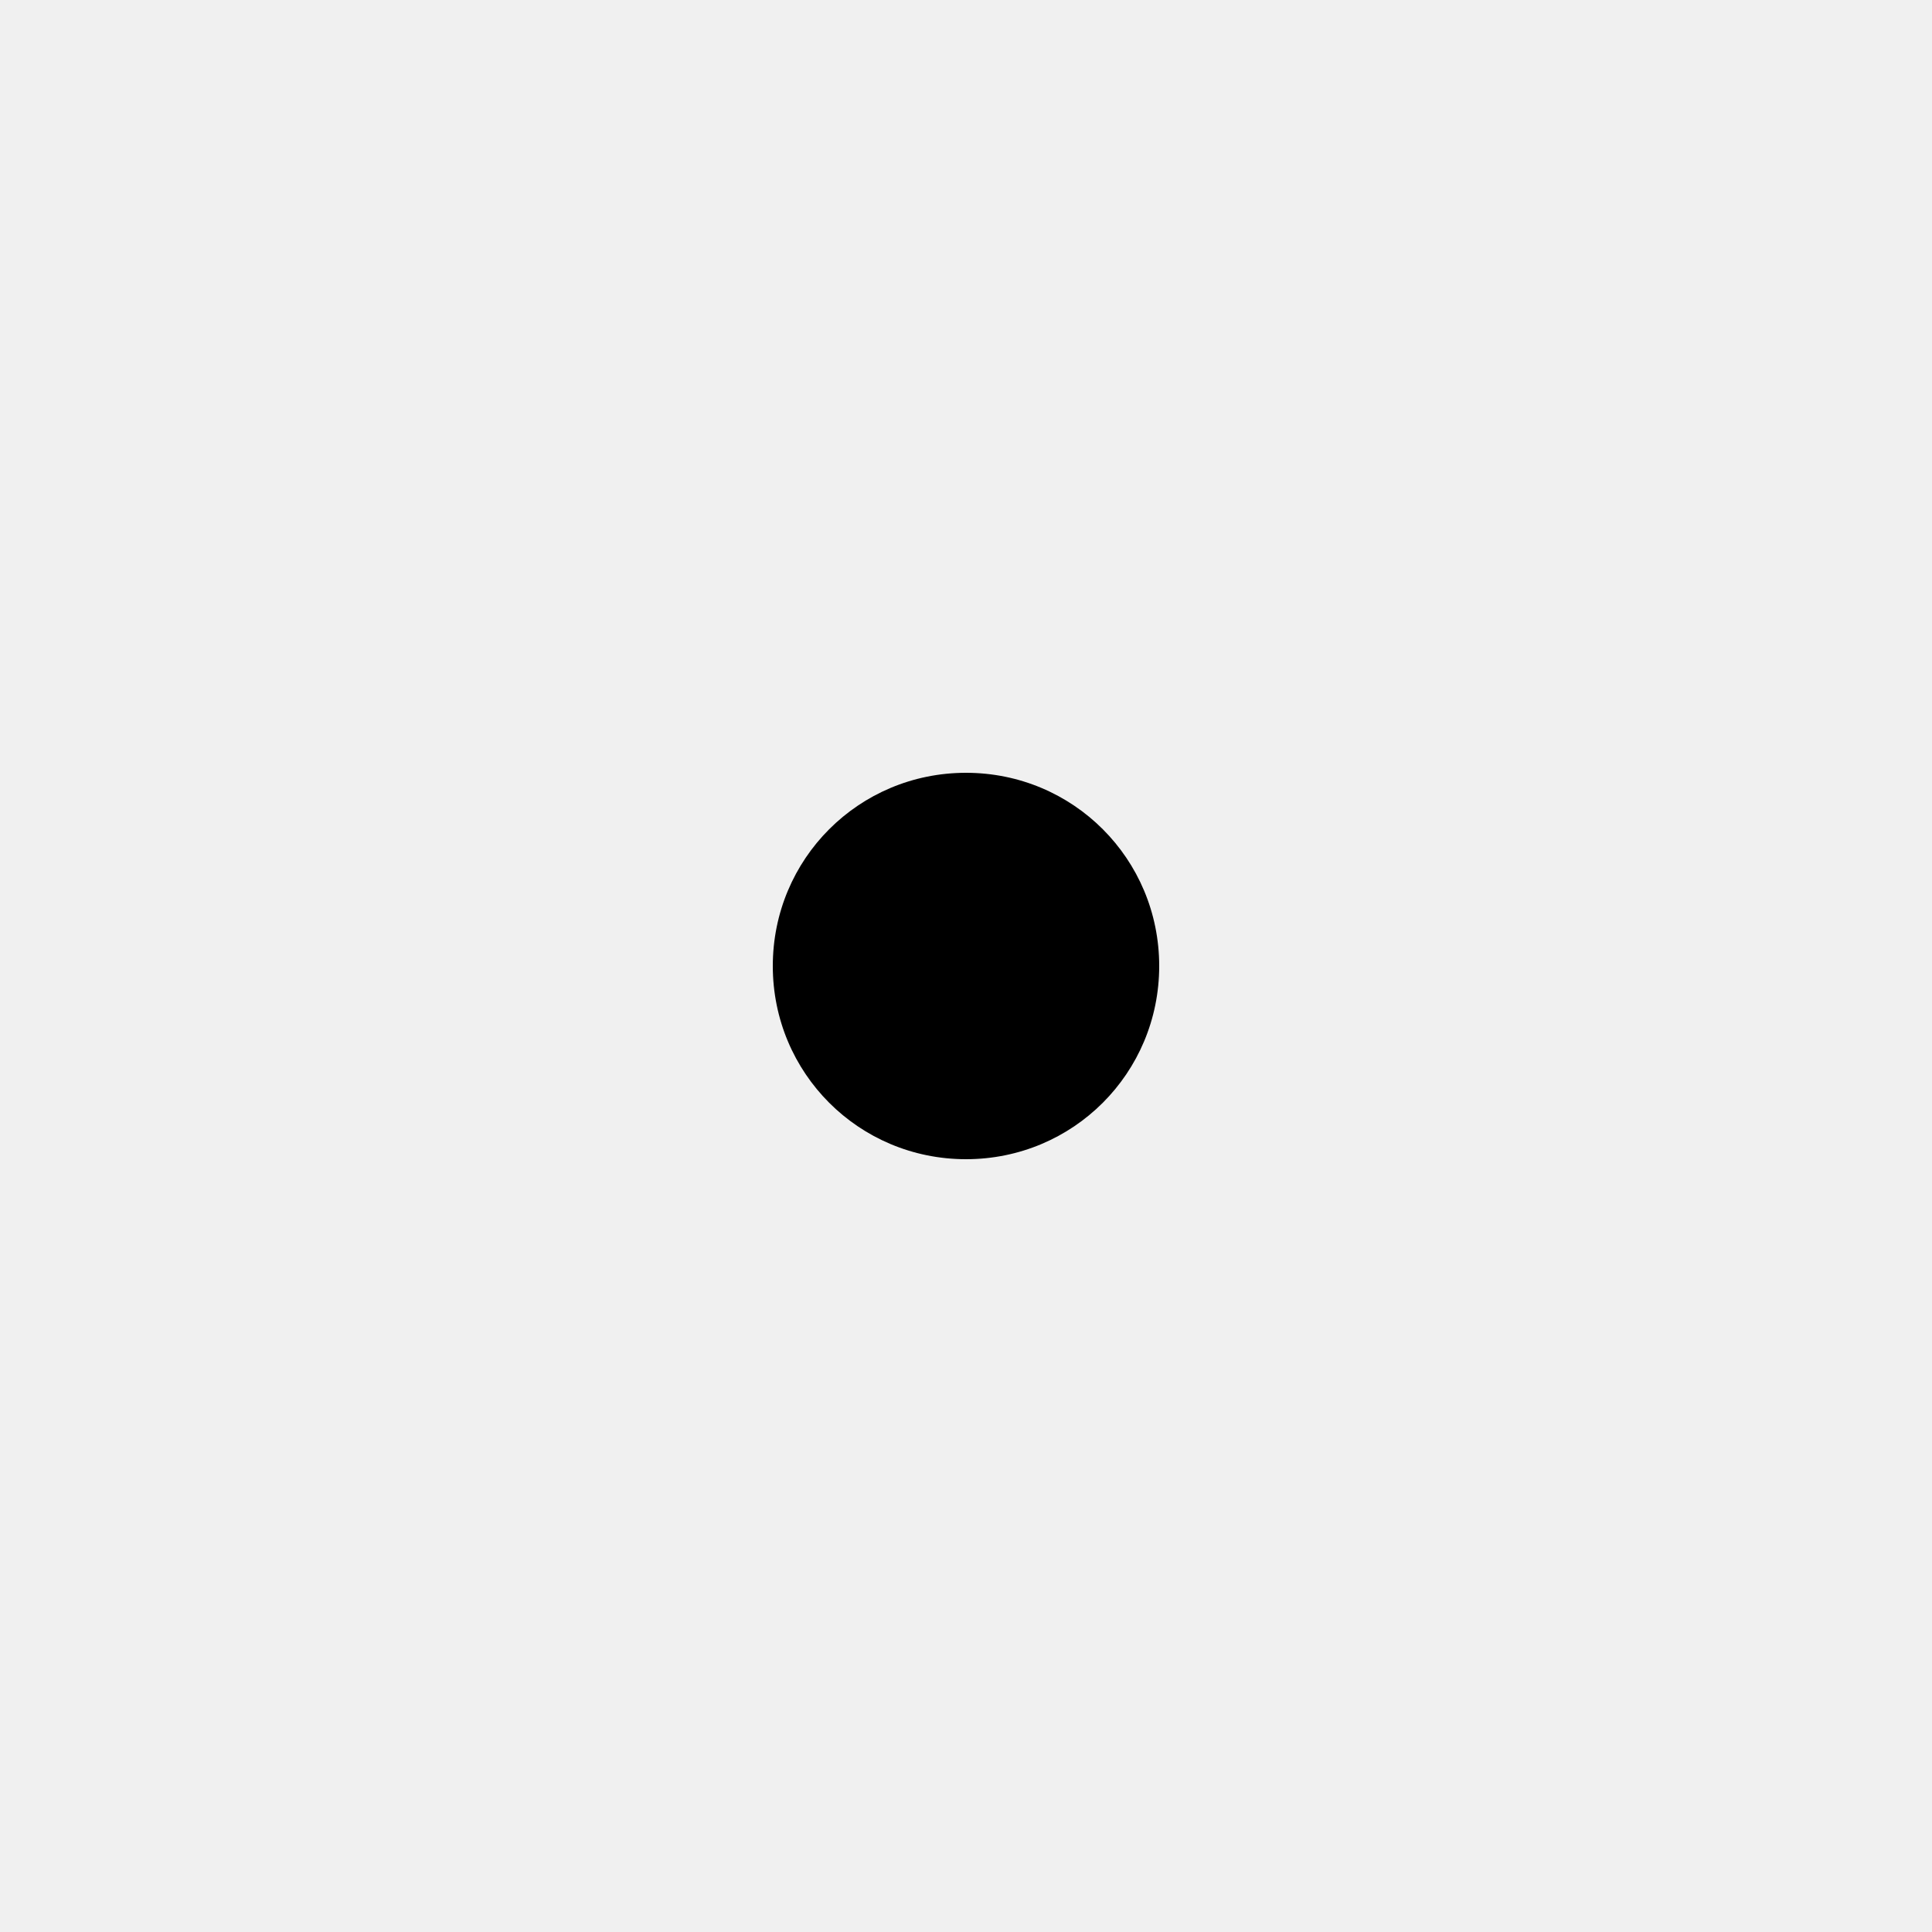
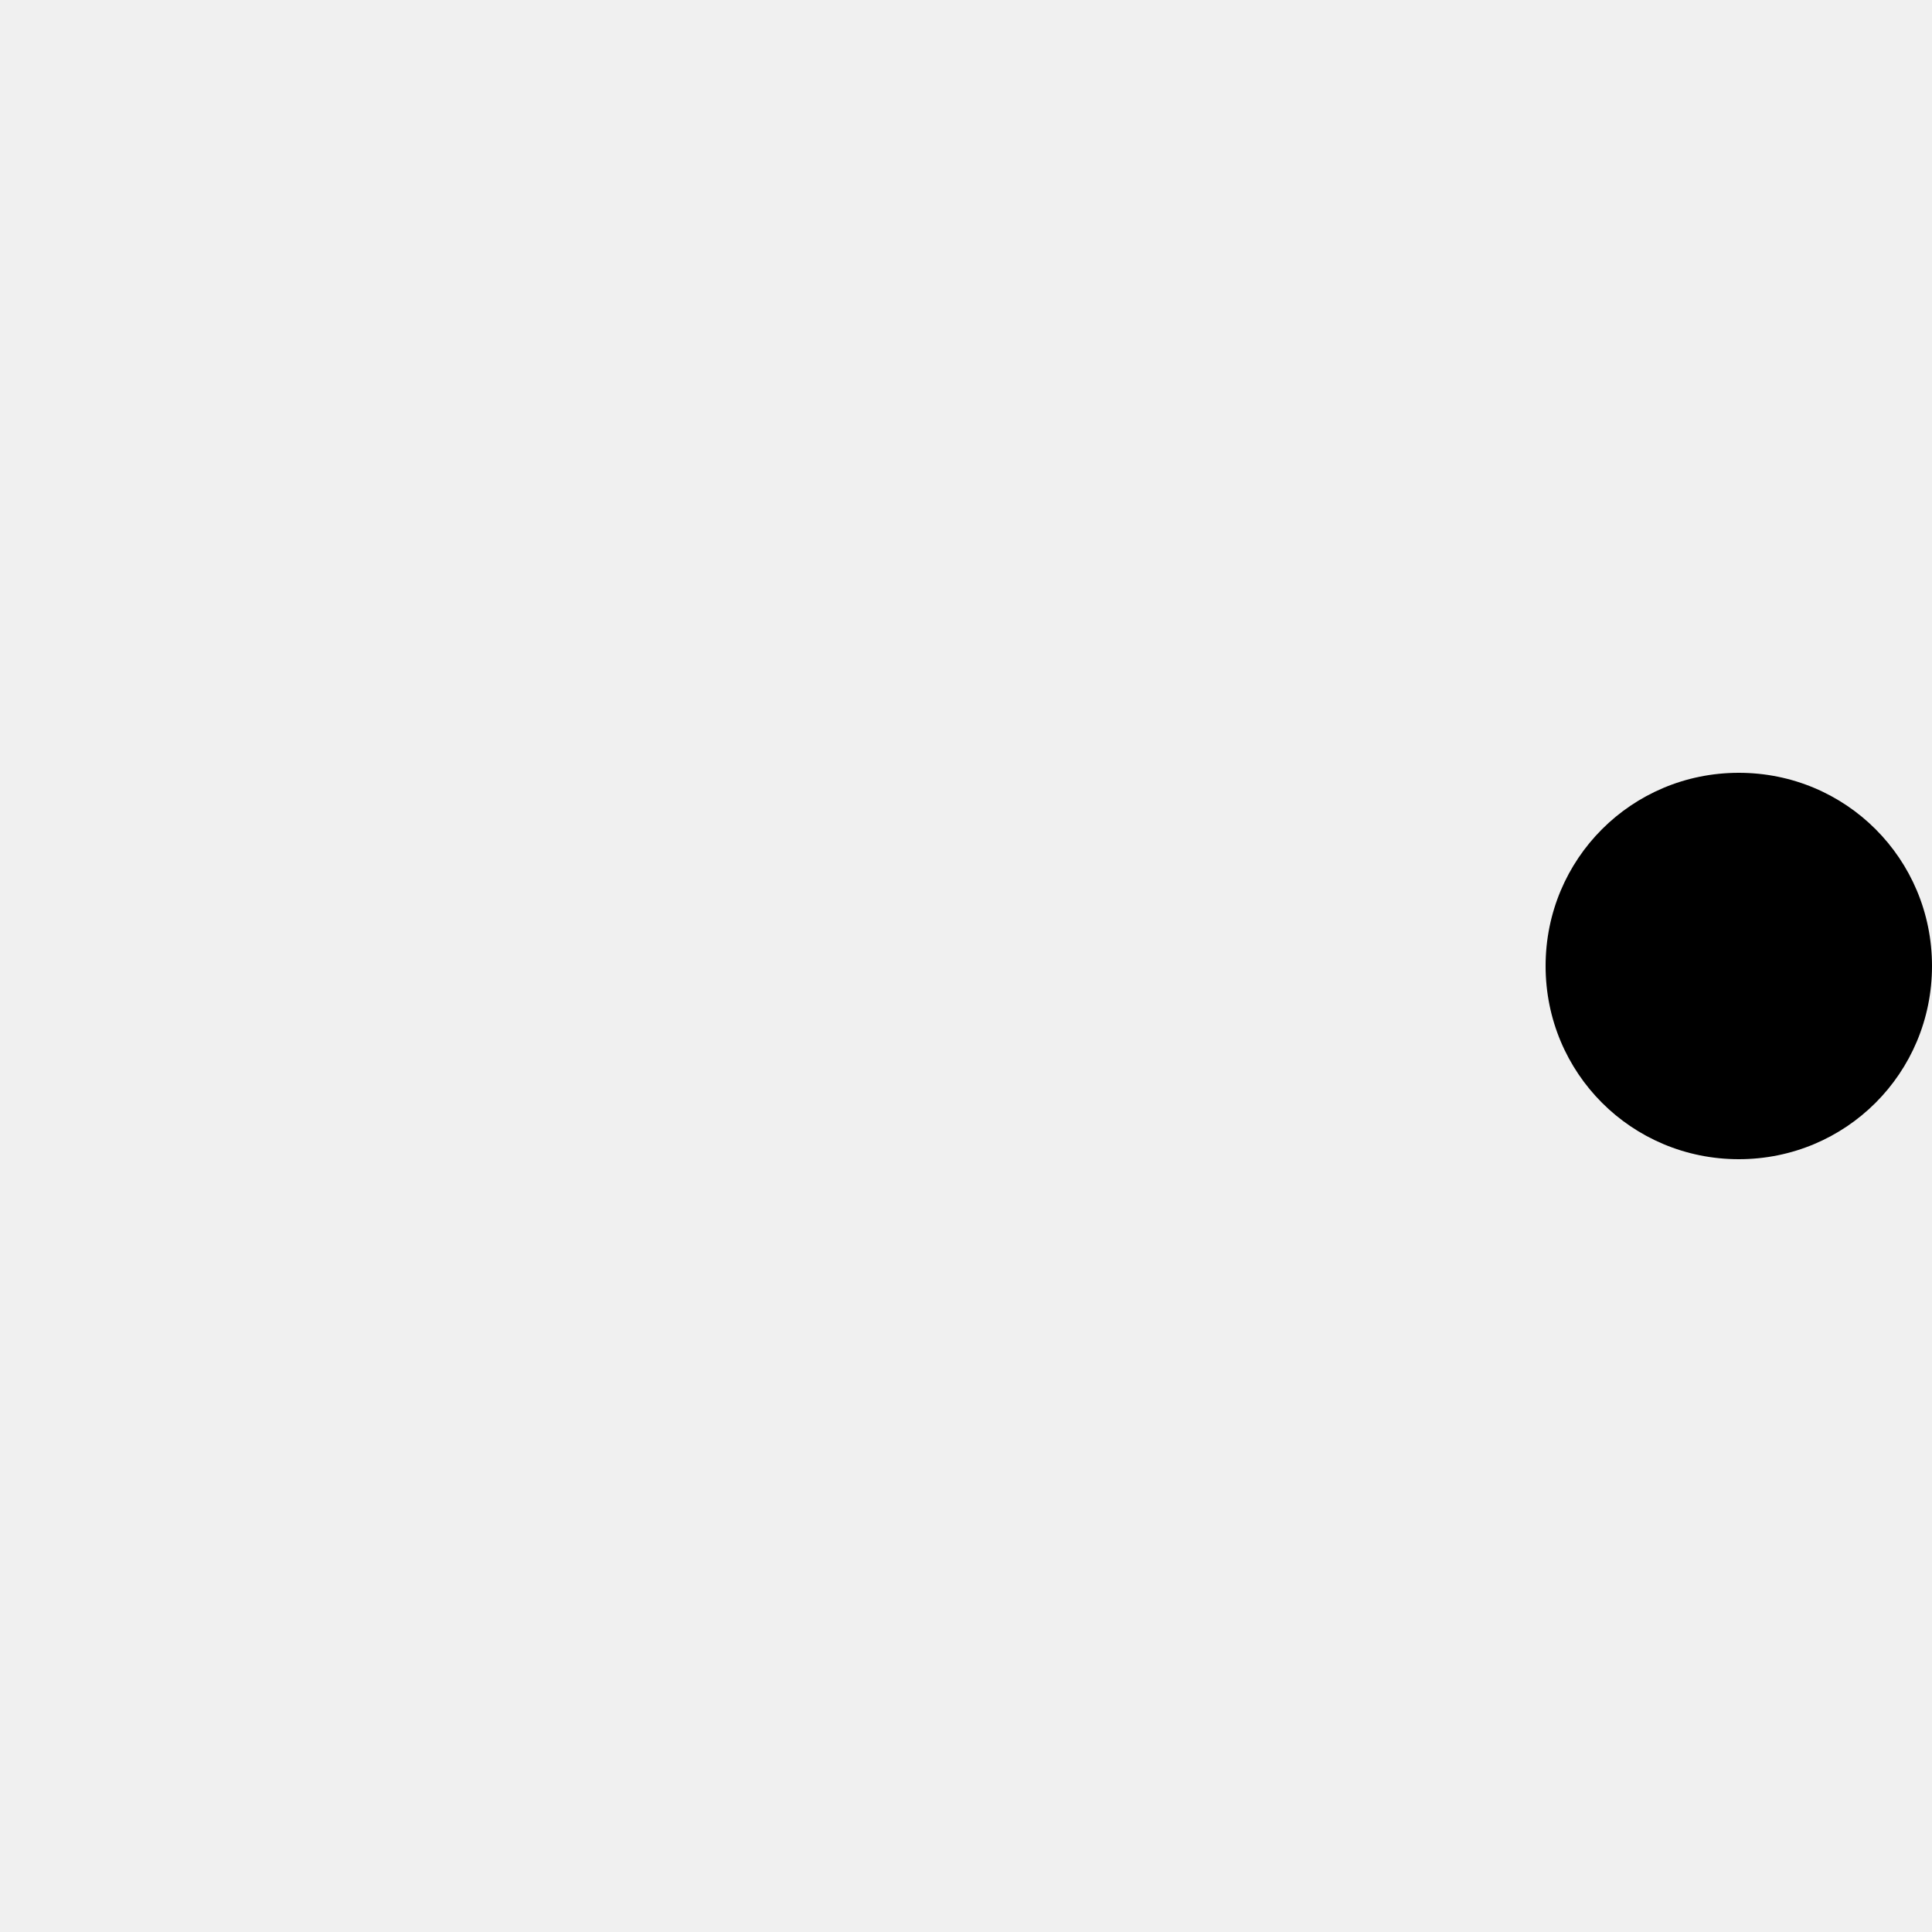
<svg xmlns="http://www.w3.org/2000/svg" version="1.1" id="Layer_1" x="0px" y="0px" viewBox="0 0 128 128" style="enable-background:new 0 0 128 128;" xml:space="preserve">
-   <style type="text/css">
- 	.st0{fill:none;stroke:#000000;stroke-width:6.144;}
- 	.st1{fill:none;}
- 	.st2{fill:#FFFFFF;}
- </style>
  <g>
-     <path d="M64,76.8c7.1,0,12.8-5.7,12.8-12.8S71.1,51.2,64,51.2S51.2,56.9,51.2,64S56.9,76.8,64,76.8" />
+     <path d="M115.2,76.8c7.1,0,12.8-5.7,12.8-12.8s-5.7-12.8-12.8-12.8s-12.8,5.7-12.8,12.8S108.1,76.8,115.2,76.8" />
  </g>
</svg>
